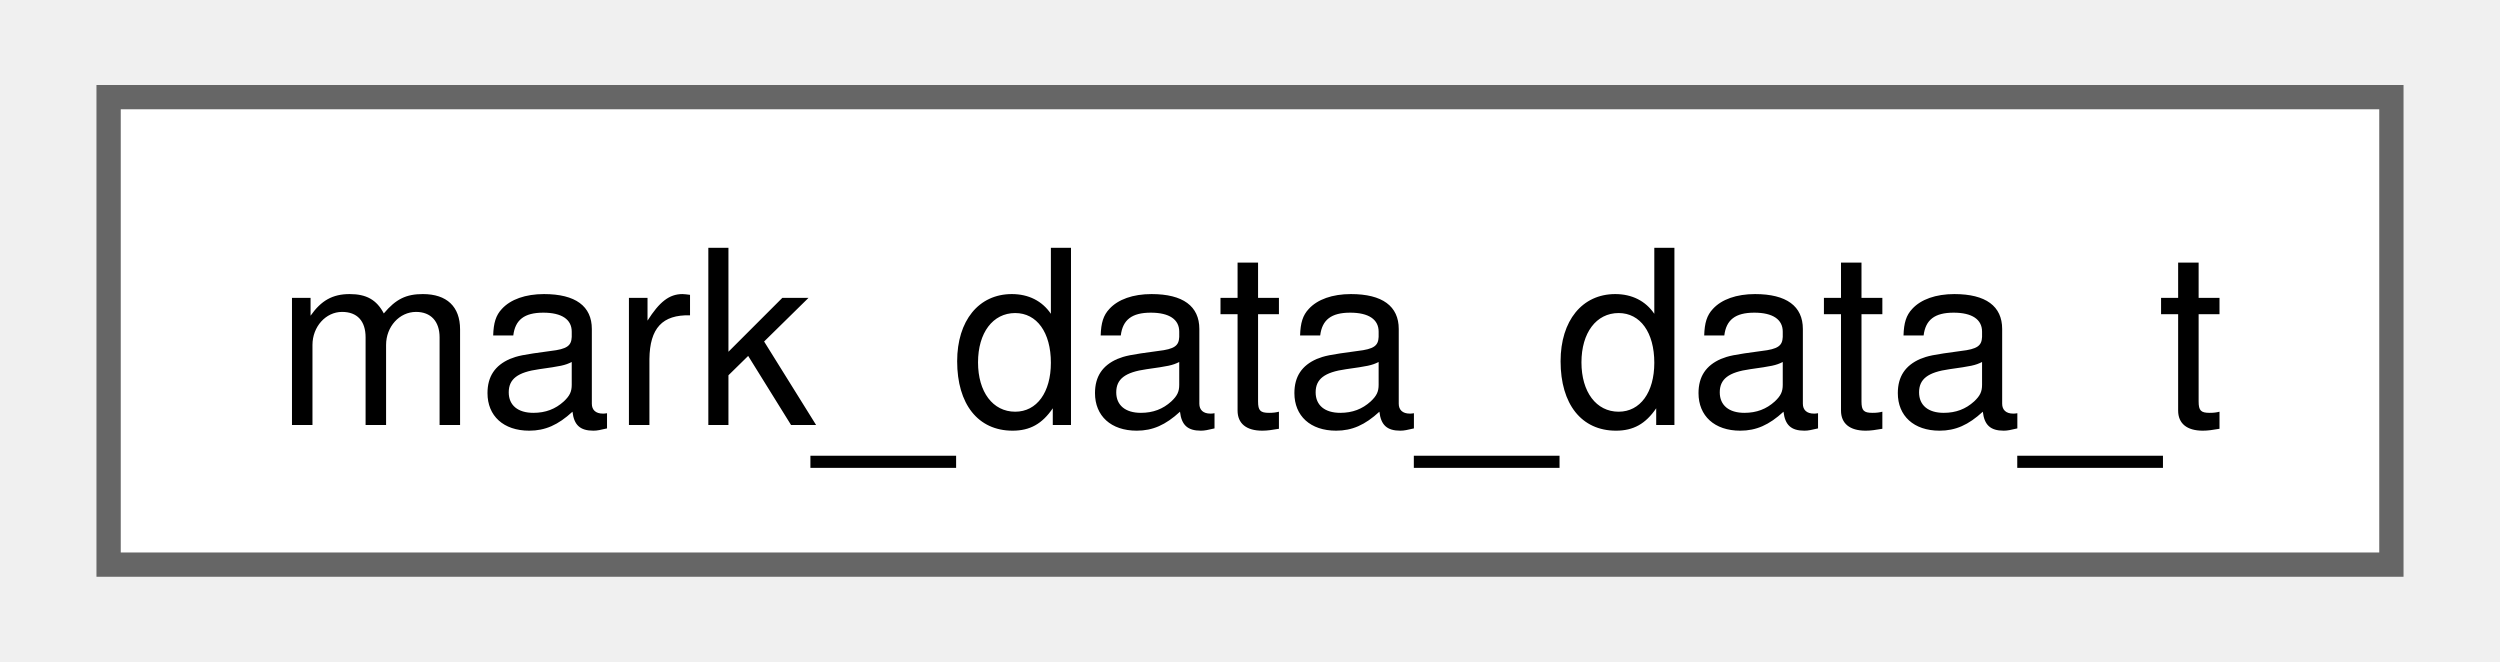
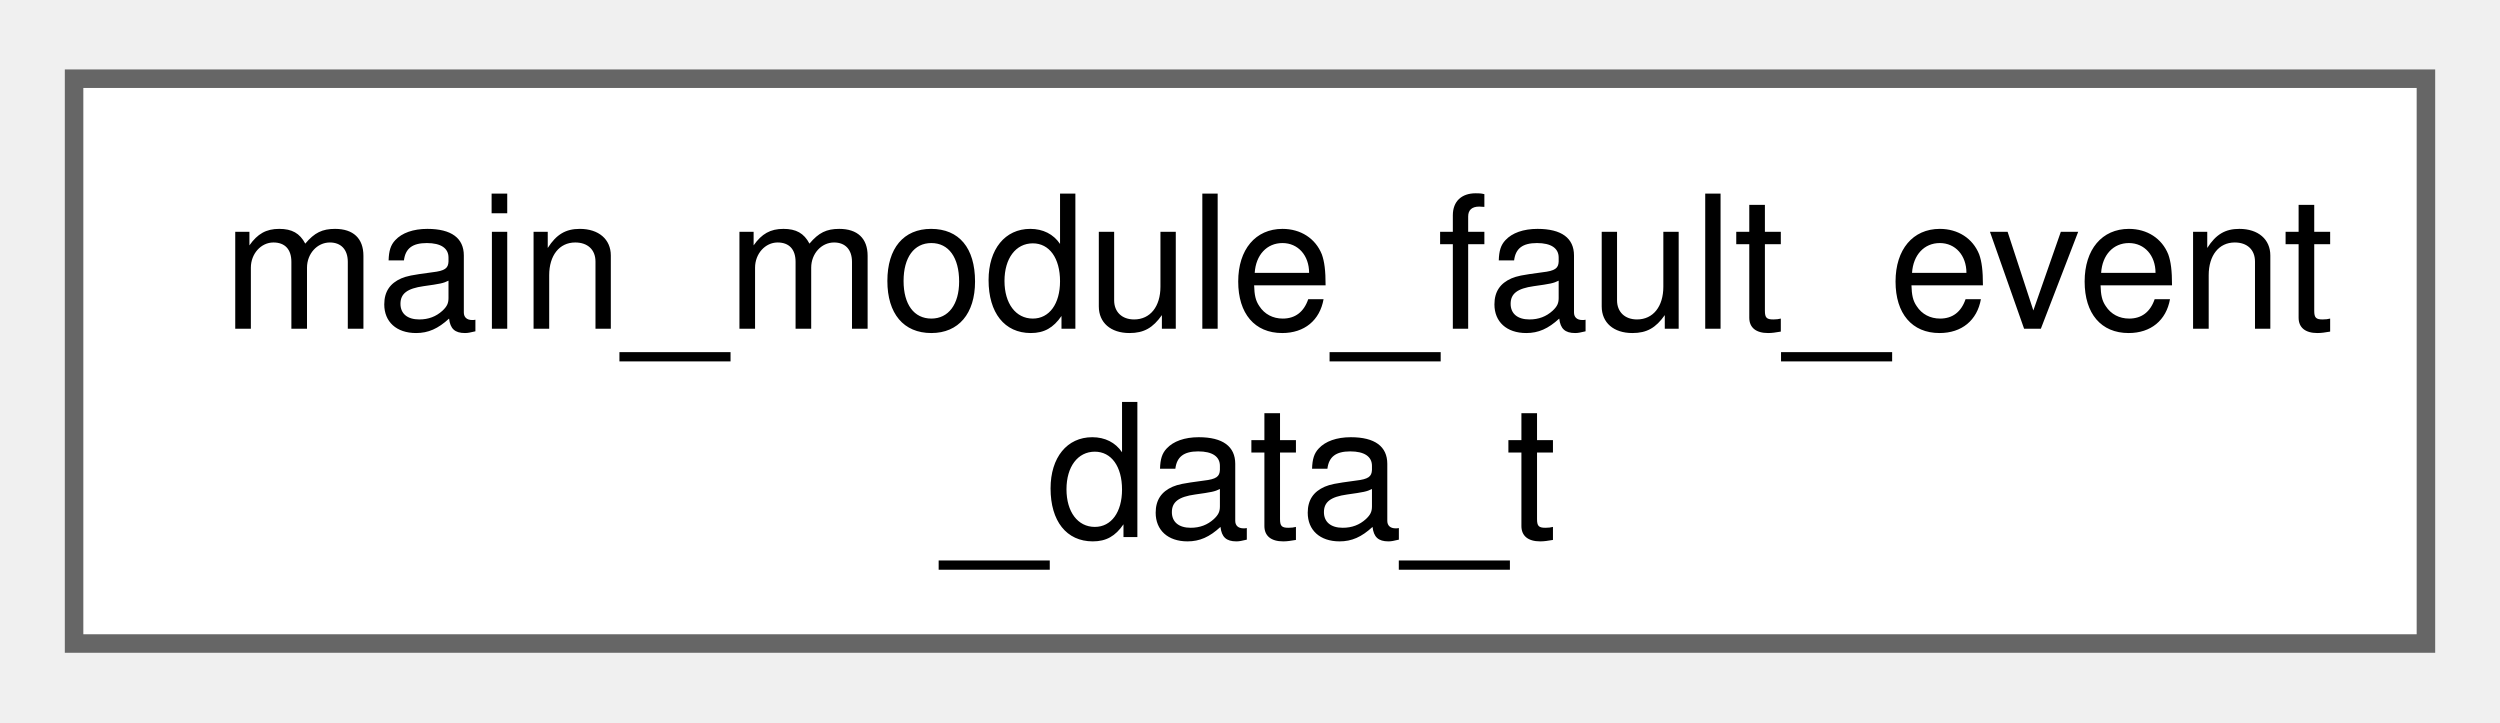
- <svg xmlns="http://www.w3.org/2000/svg" xmlns:xlink="http://www.w3.org/1999/xlink" width="102pt" height="27pt" viewBox="0.00 0.00 102.00 27.25">
-   <g id="graph0" class="graph" transform="scale(1 1) rotate(0) translate(4 23.25)">
+ <svg xmlns="http://www.w3.org/2000/svg" xmlns:xlink="http://www.w3.org/1999/xlink" width="135pt" height="39pt" viewBox="0.00 0.00 135.00 38.50">
+   <g id="graph0" class="graph" transform="scale(1 1) rotate(0) translate(4 34.5)">
    <g id="Node000000" class="node">
      <g id="a_Node000000">
-         <a xlink:href="structmark__data__data__t.html" target="_top" xlink:title=" ">
-           <polygon fill="white" stroke="#666666" points="94,-19.25 0,-19.25 0,0 94,0 94,-19.25" />
-           <text text-anchor="middle" x="47" y="-5.75" font-family="Helvetica,sans-Serif" font-size="10.00">mark_data_data_t</text>
+         <a xlink:href="structmain__module__fault__event__data__t.html" target="_top" xlink:title=" ">
+           <polygon fill="white" stroke="#666666" points="127,-30.5 0,-30.5 0,0 127,0 127,-30.5" />
+           <text text-anchor="start" x="8" y="-17" font-family="Helvetica,sans-Serif" font-size="10.00">main_module_fault_event</text>
+           <text text-anchor="middle" x="63.5" y="-5.75" font-family="Helvetica,sans-Serif" font-size="10.00">_data_t</text>
        </a>
      </g>
    </g>
  </g>
</svg>
